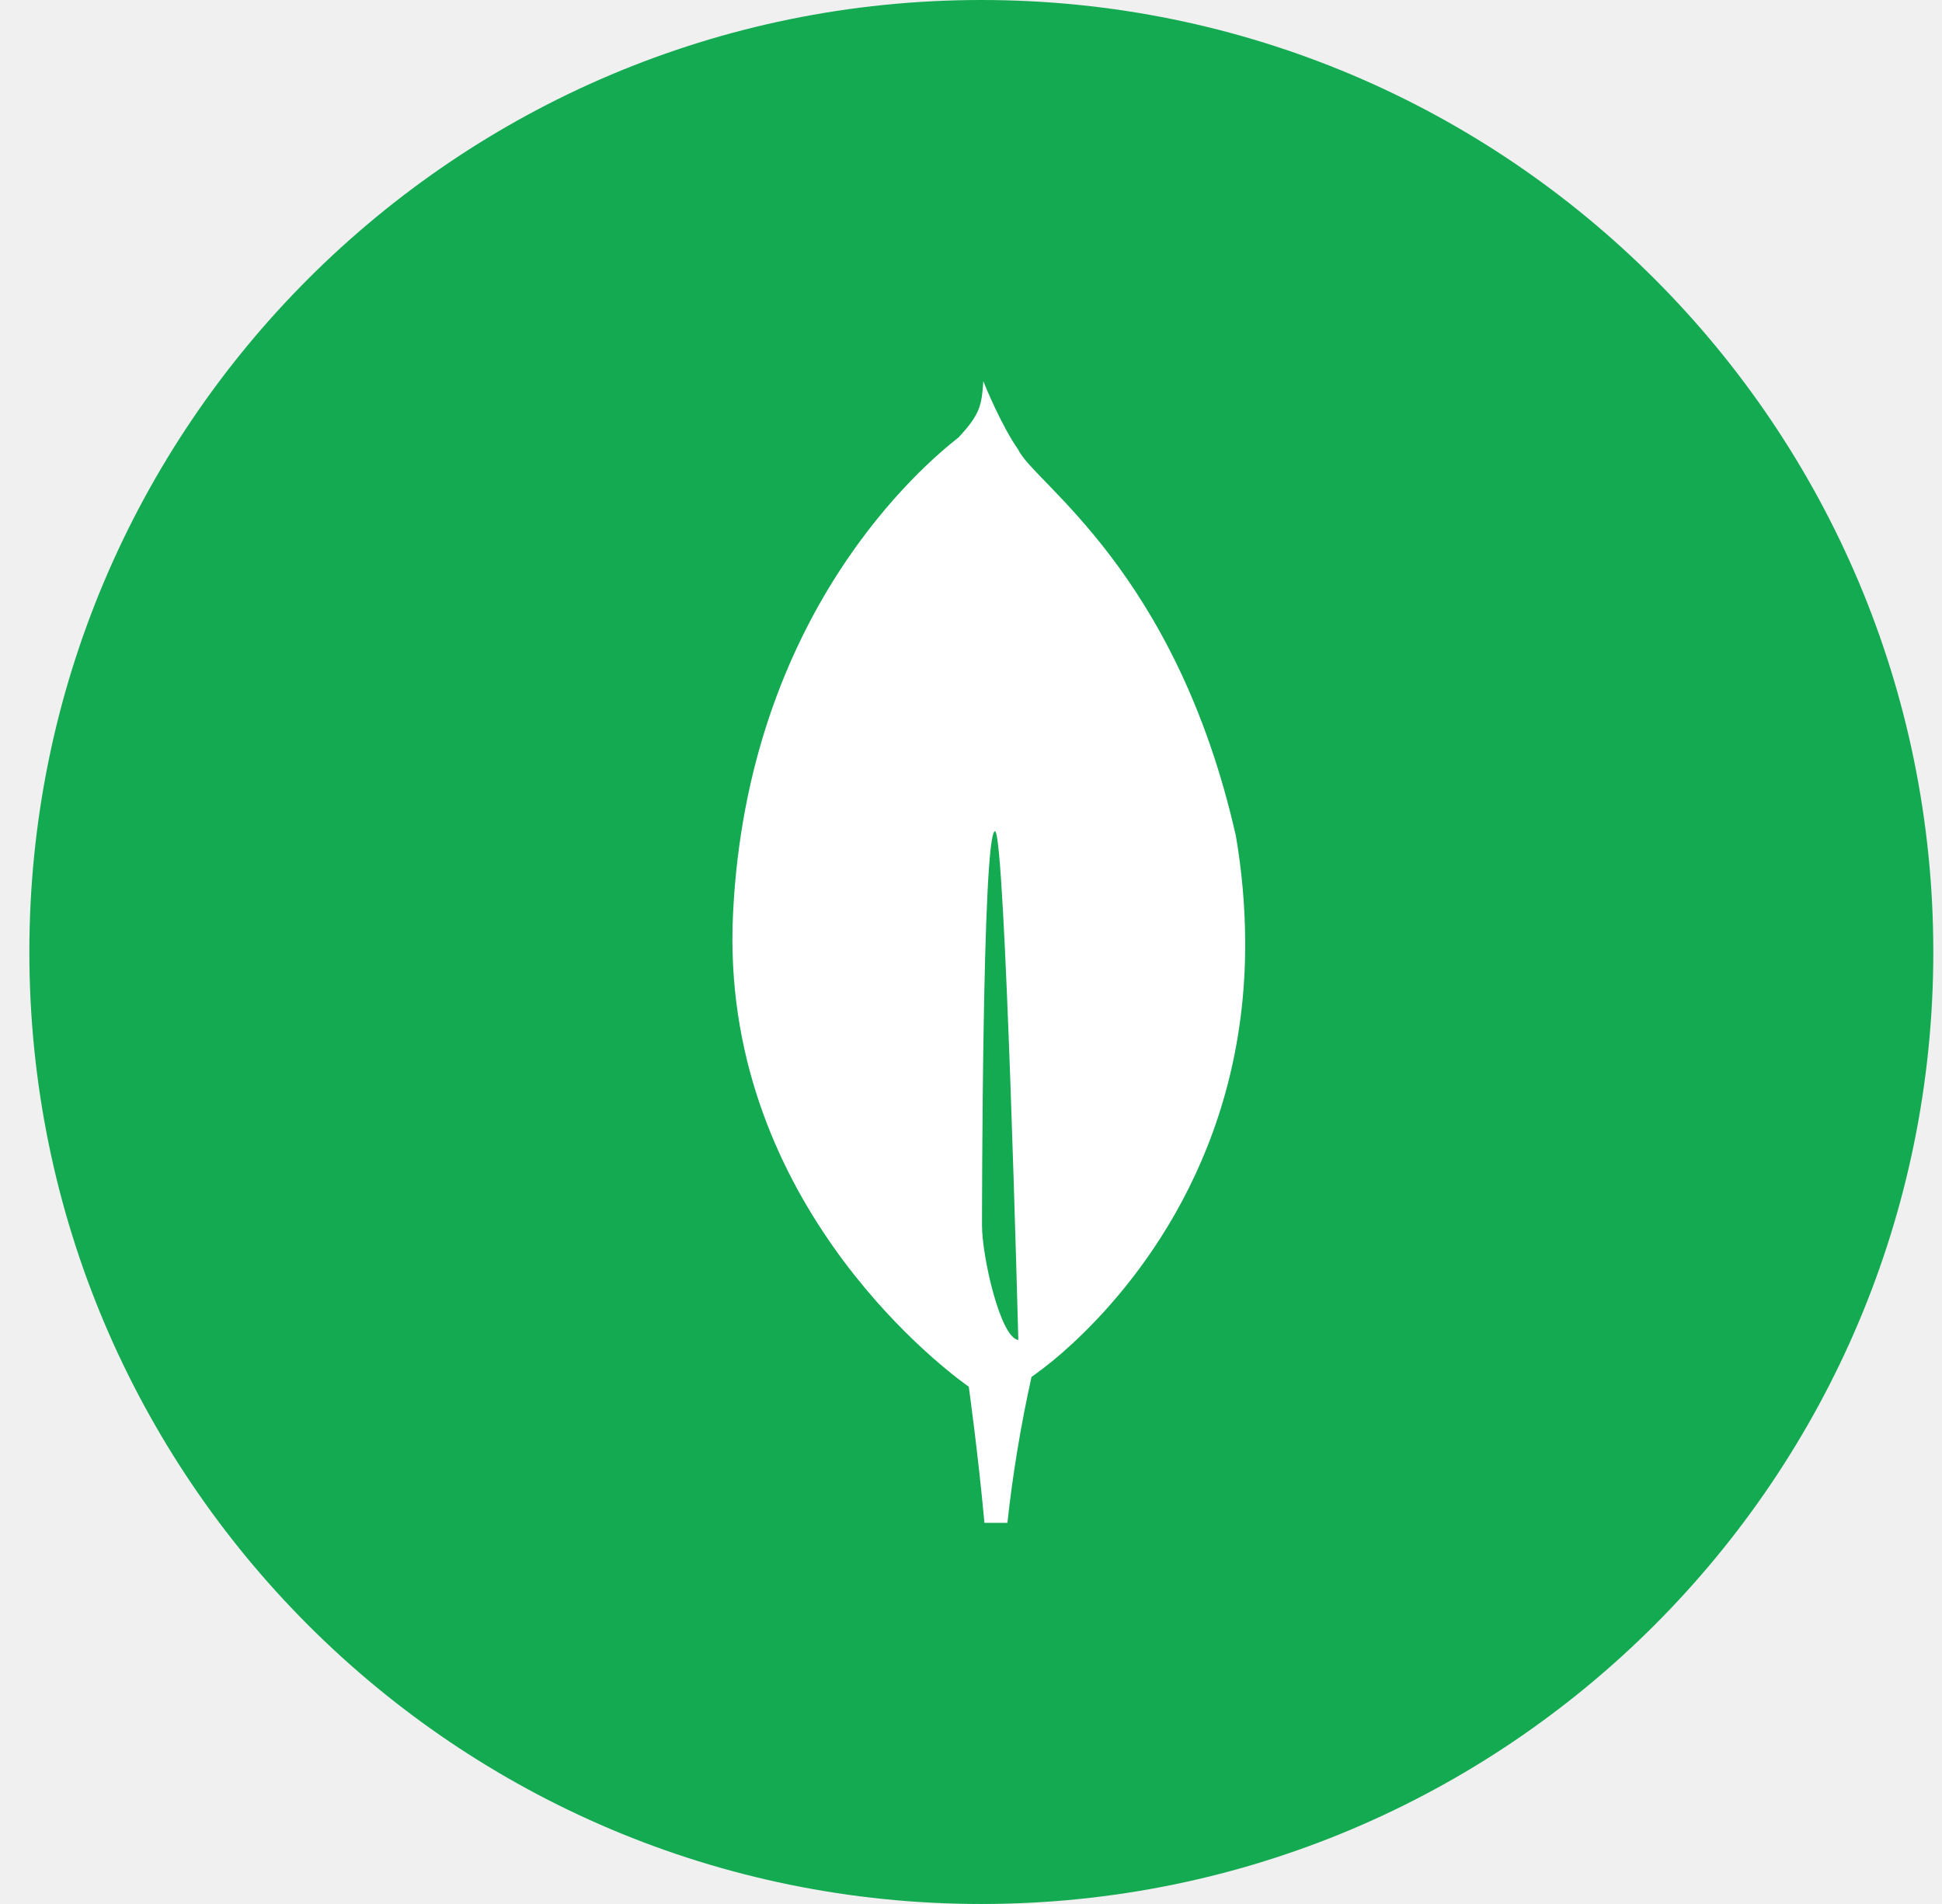
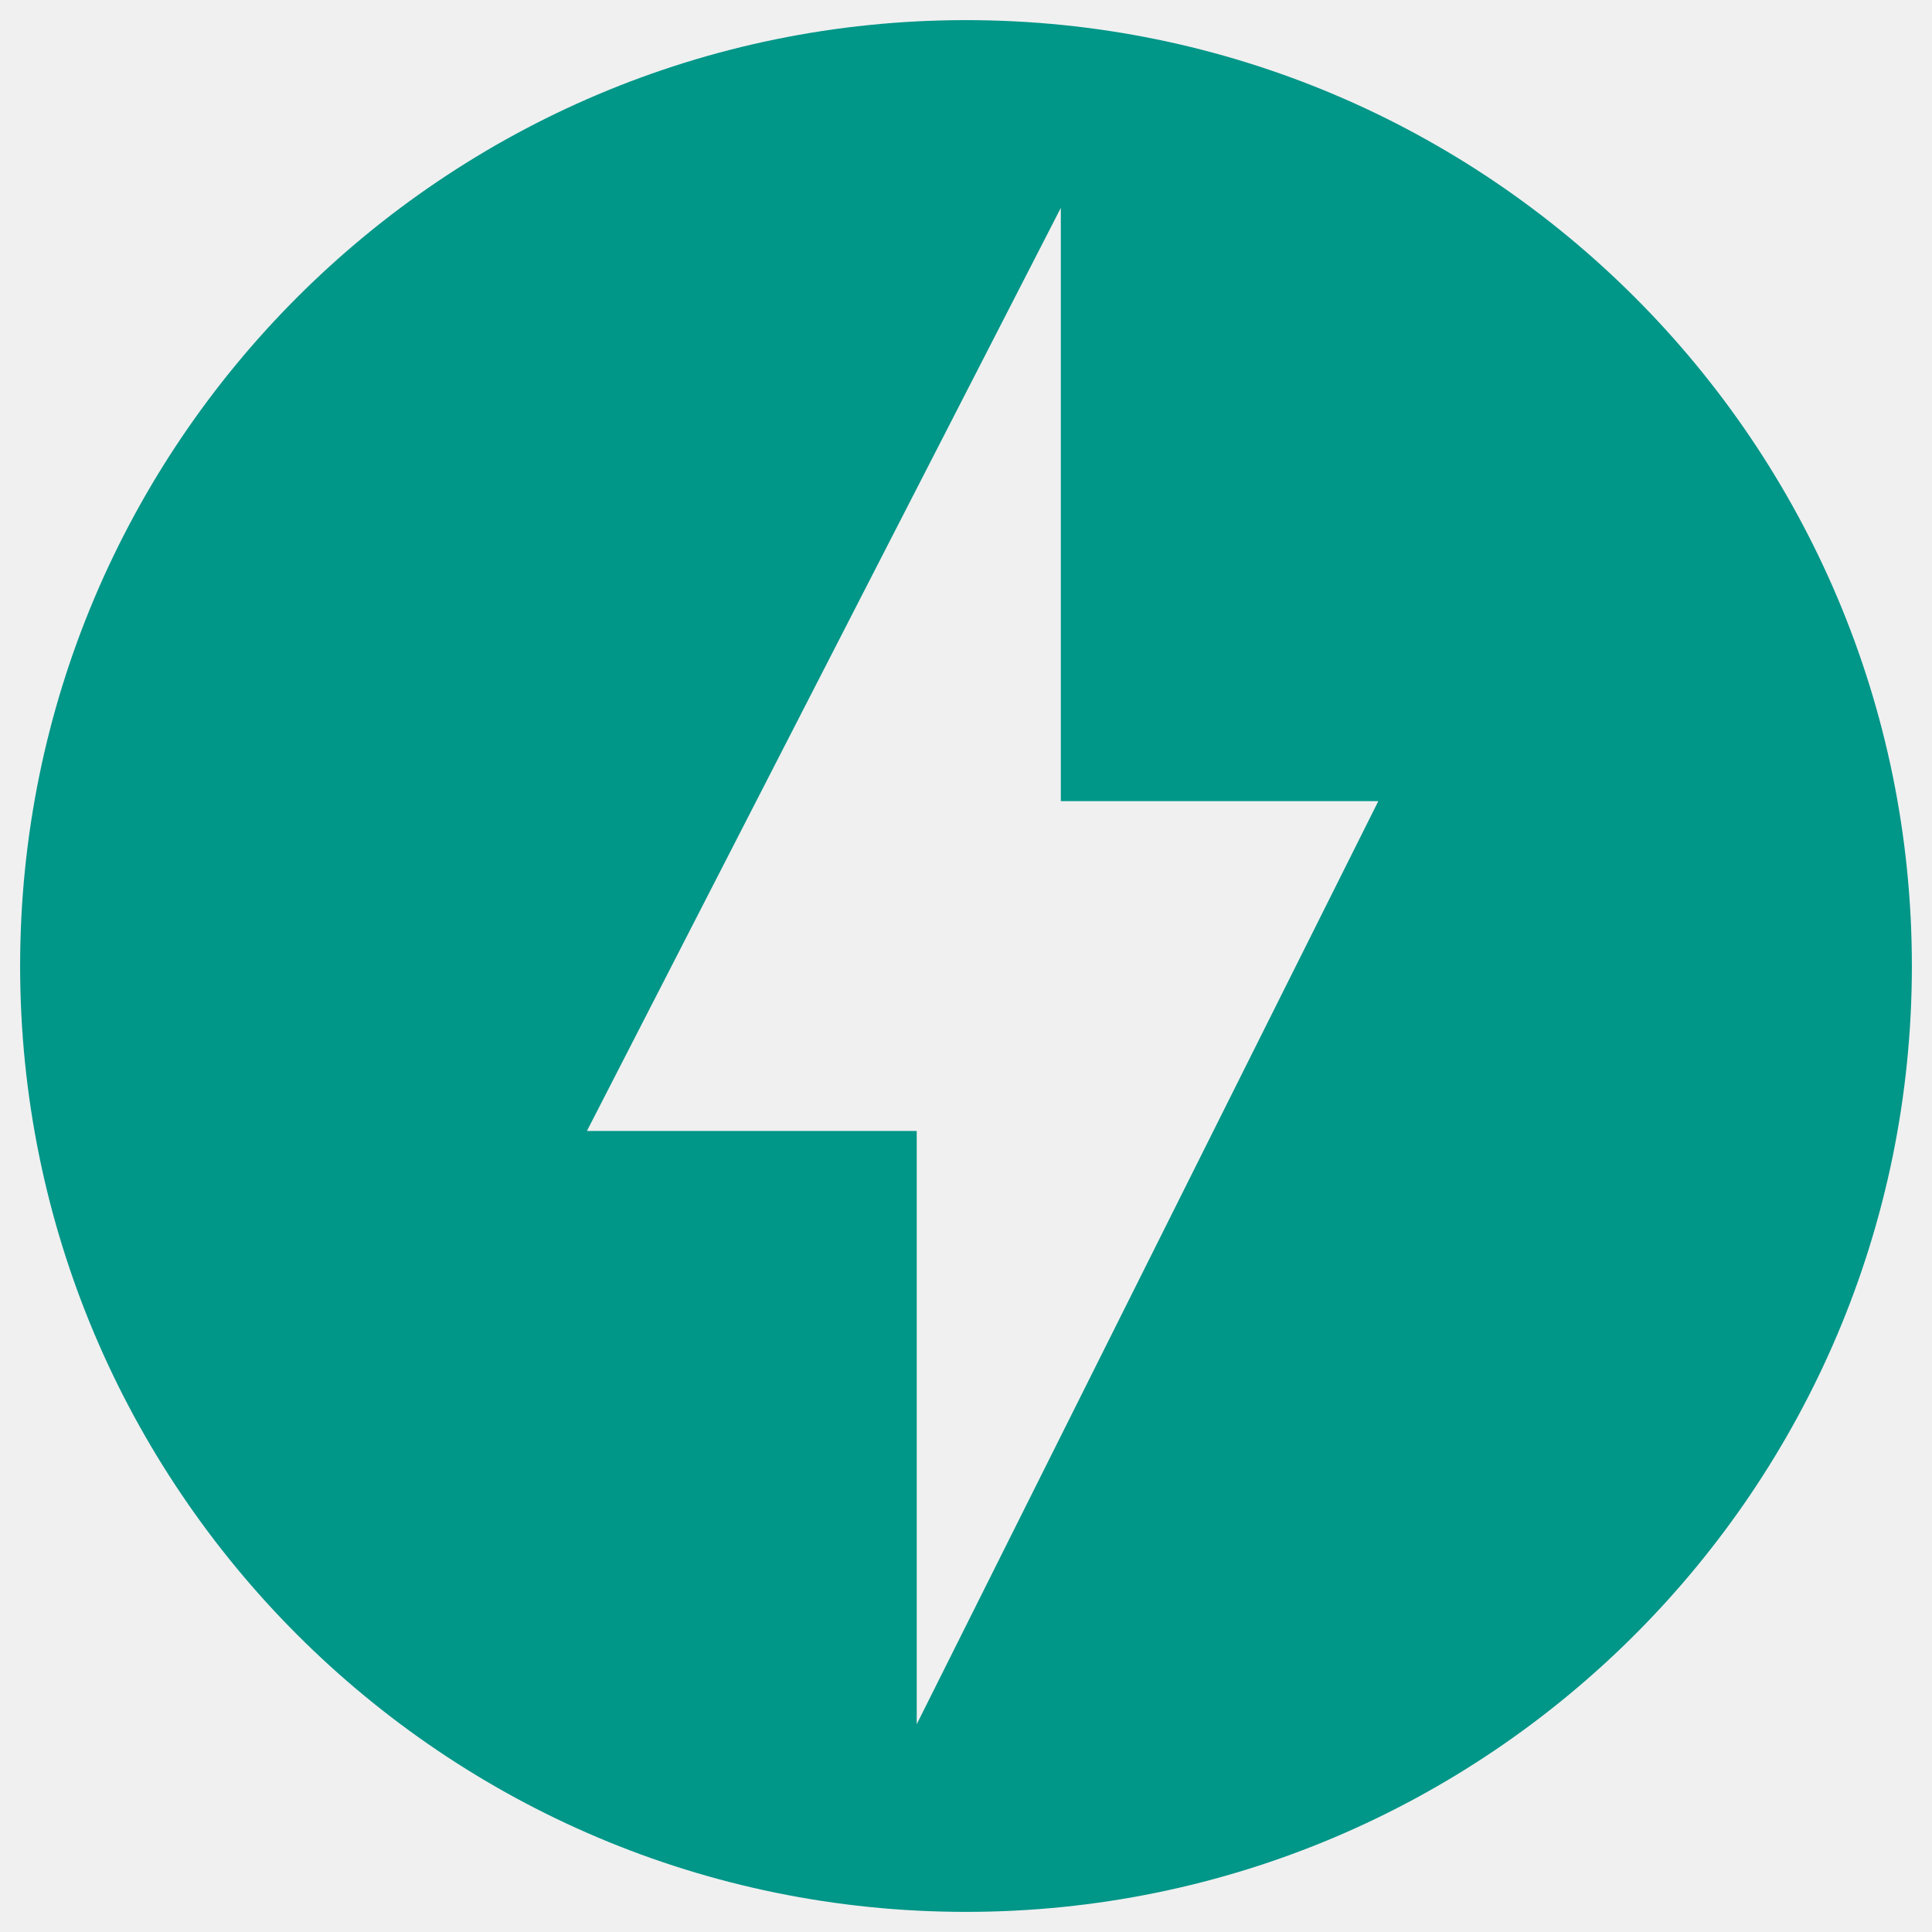
- <svg xmlns="http://www.w3.org/2000/svg" width="51" height="50" viewBox="0 0 51 50" fill="none">
-   <g clip-path="url(#clip0_1479_21496)">
-     <path d="M25.771 50C39.579 50 50.772 38.807 50.772 25C50.772 11.193 39.579 0 25.771 0C11.964 0 0.771 11.193 0.771 25C0.771 38.807 11.964 50 25.771 50Z" fill="#13AA52" />
-     <path d="M32.455 21.945C30.875 14.976 27.144 12.685 26.742 11.809C26.302 11.191 25.857 10.093 25.857 10.093C25.85 10.074 25.838 10.041 25.824 10.01C25.779 10.627 25.755 10.866 25.171 11.489C24.267 12.196 19.628 16.089 19.25 24.007C18.898 31.392 24.584 35.792 25.354 36.353L25.441 36.415V36.41C25.446 36.447 25.685 38.167 25.853 39.991H26.456C26.597 38.702 26.809 37.422 27.09 36.156L27.139 36.124C27.483 35.878 27.811 35.61 28.121 35.321L28.156 35.29C29.791 33.779 32.73 30.286 32.701 24.717C32.695 23.788 32.613 22.861 32.455 21.945ZM25.789 32.184C25.789 32.184 25.789 21.826 26.131 21.828C26.398 21.828 26.743 35.188 26.743 35.188C26.268 35.131 25.789 32.989 25.789 32.184Z" fill="white" />
-   </g>
-   <defs>
-     <clipPath id="clip0_1479_21496">
-       <rect width="50" height="50" fill="white" transform="translate(0.771484)" />
-     </clipPath>
-   </defs>
+ <svg xmlns="http://www.w3.org/2000/svg" fill="none" viewBox="0 0 24 24" id="Fastapi-Icon--Streamline-Svg-Logos" height="24" width="24">
+   <path fill="#009688" d="M12 0.25C5.513 0.25 0.25 5.513 0.25 12s5.263 11.75 11.75 11.75C18.487 23.75 23.75 18.487 23.75 12S18.487 0.25 12 0.25Zm-0.612 21.169V14.049H7.291l5.887 -11.467v7.37H17.122L11.388 21.419Z" stroke-width="0.25" />
</svg>
